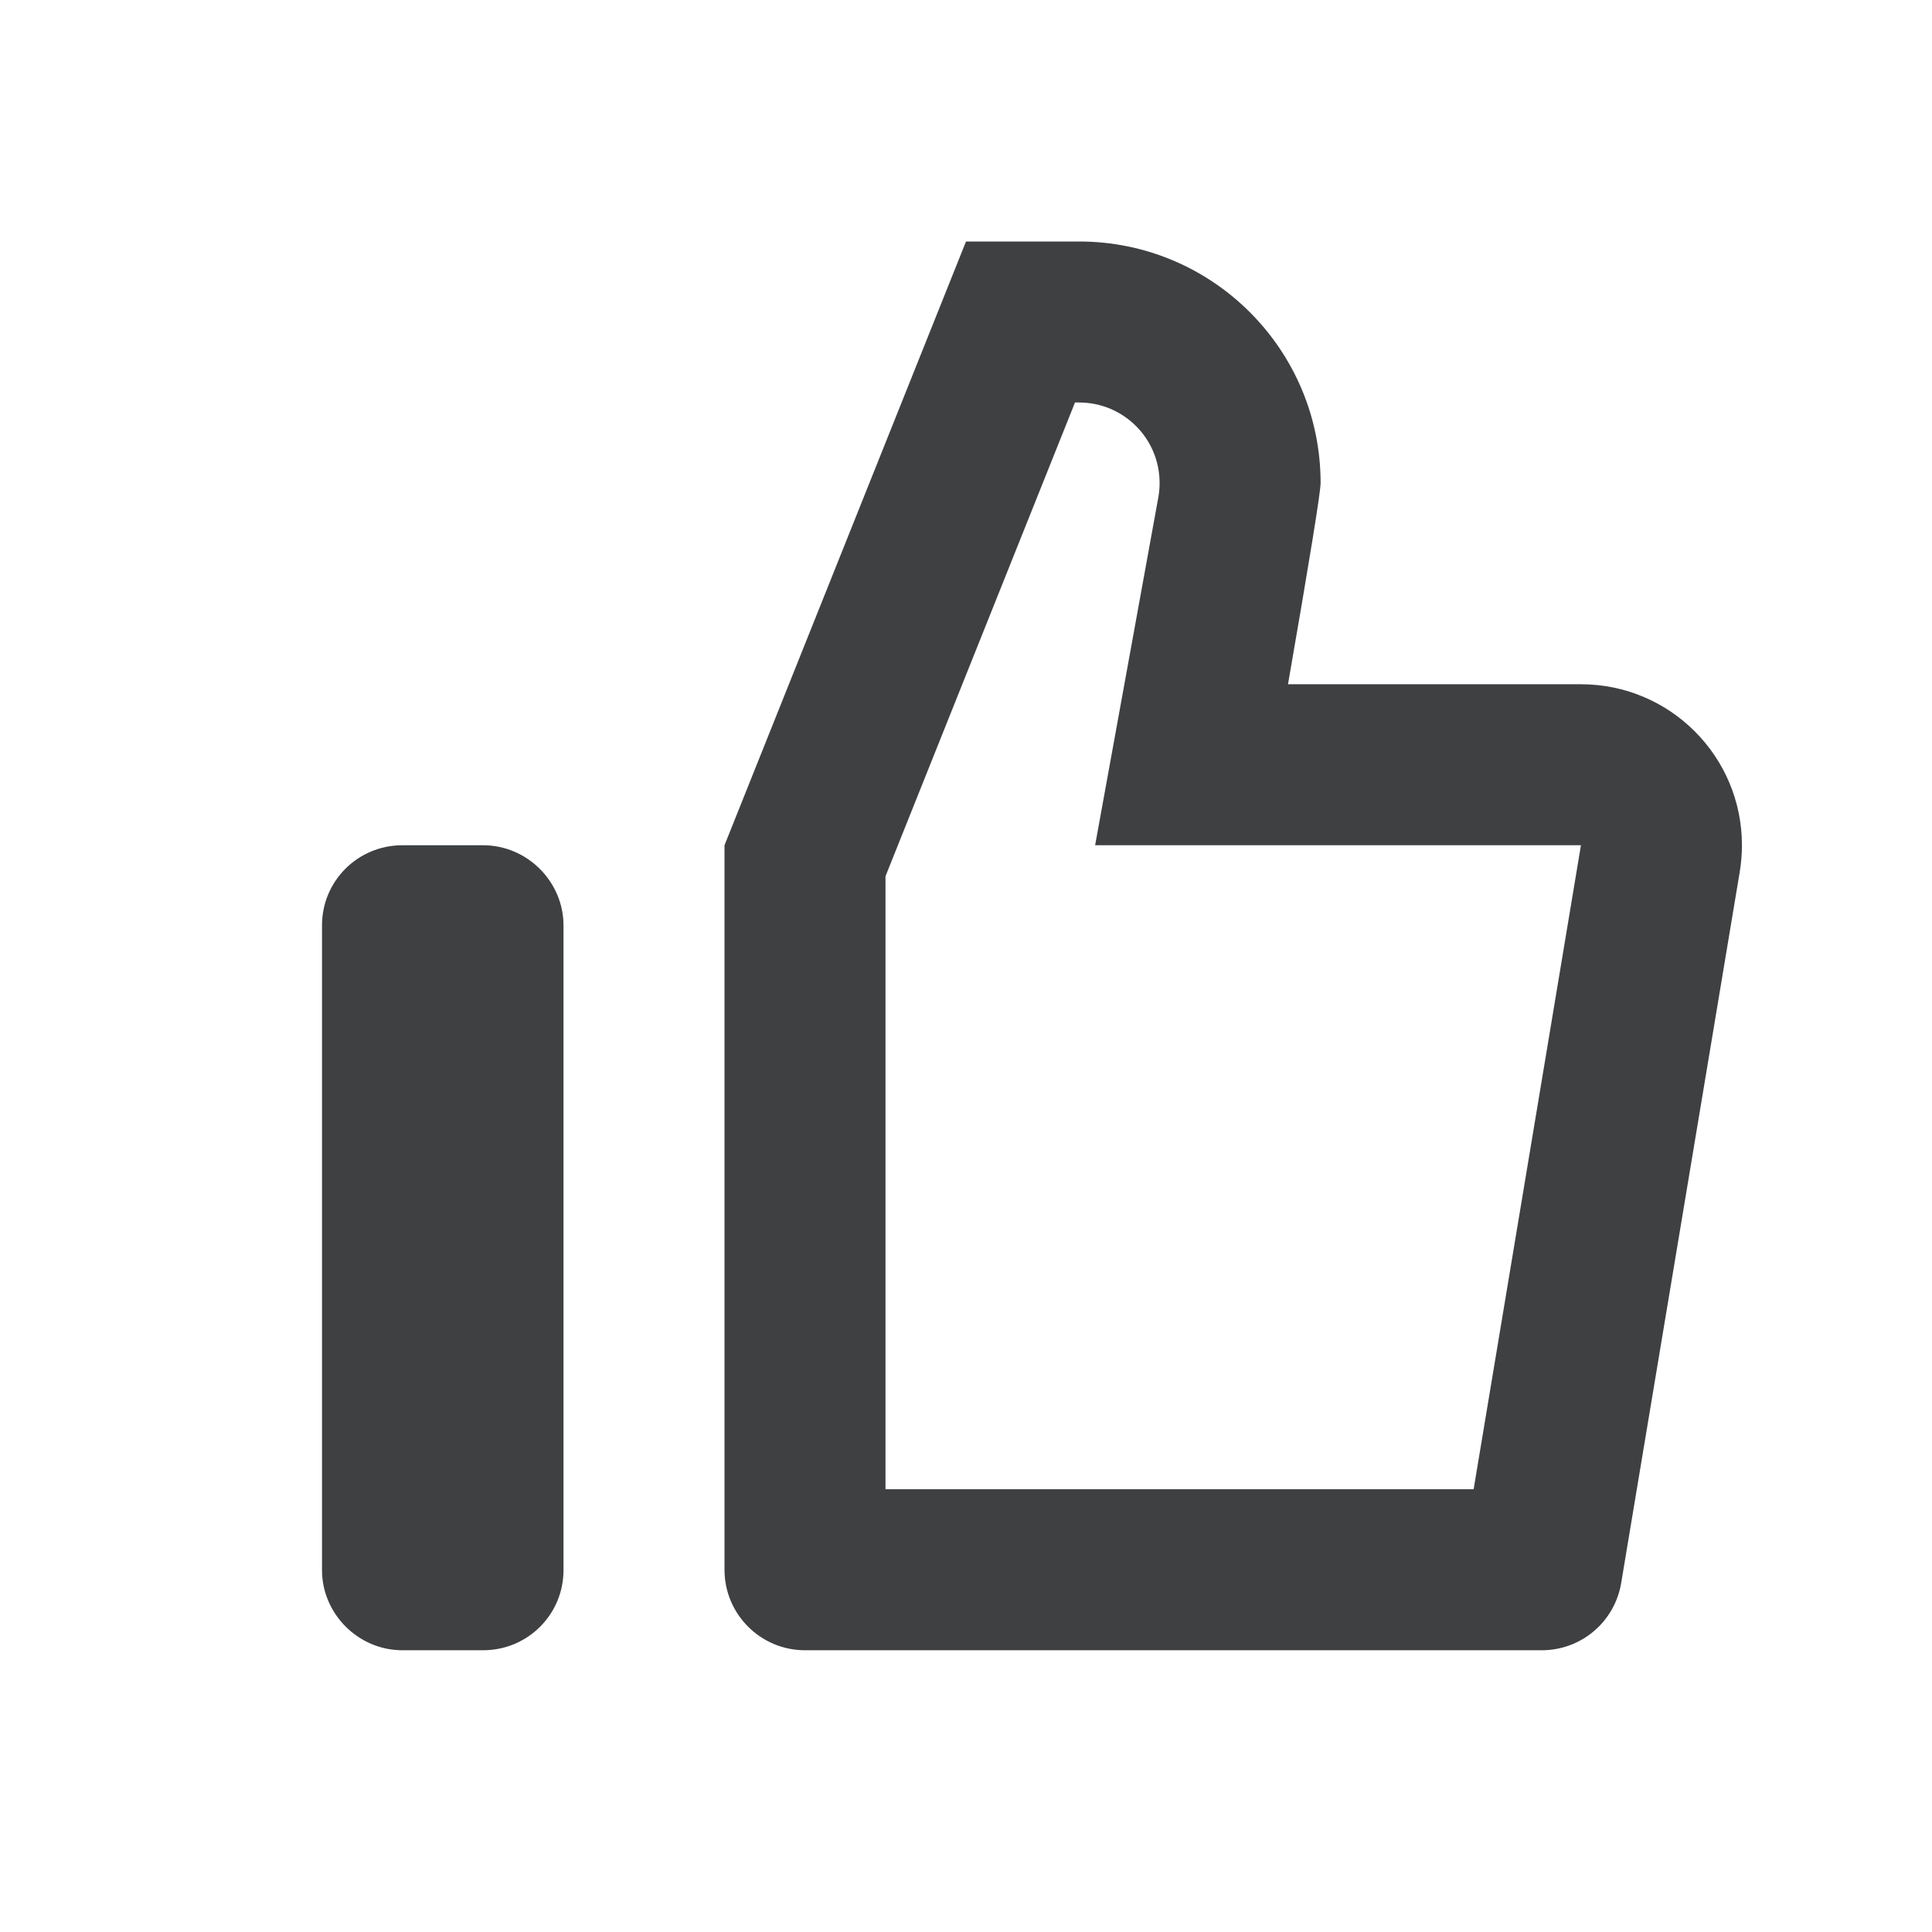
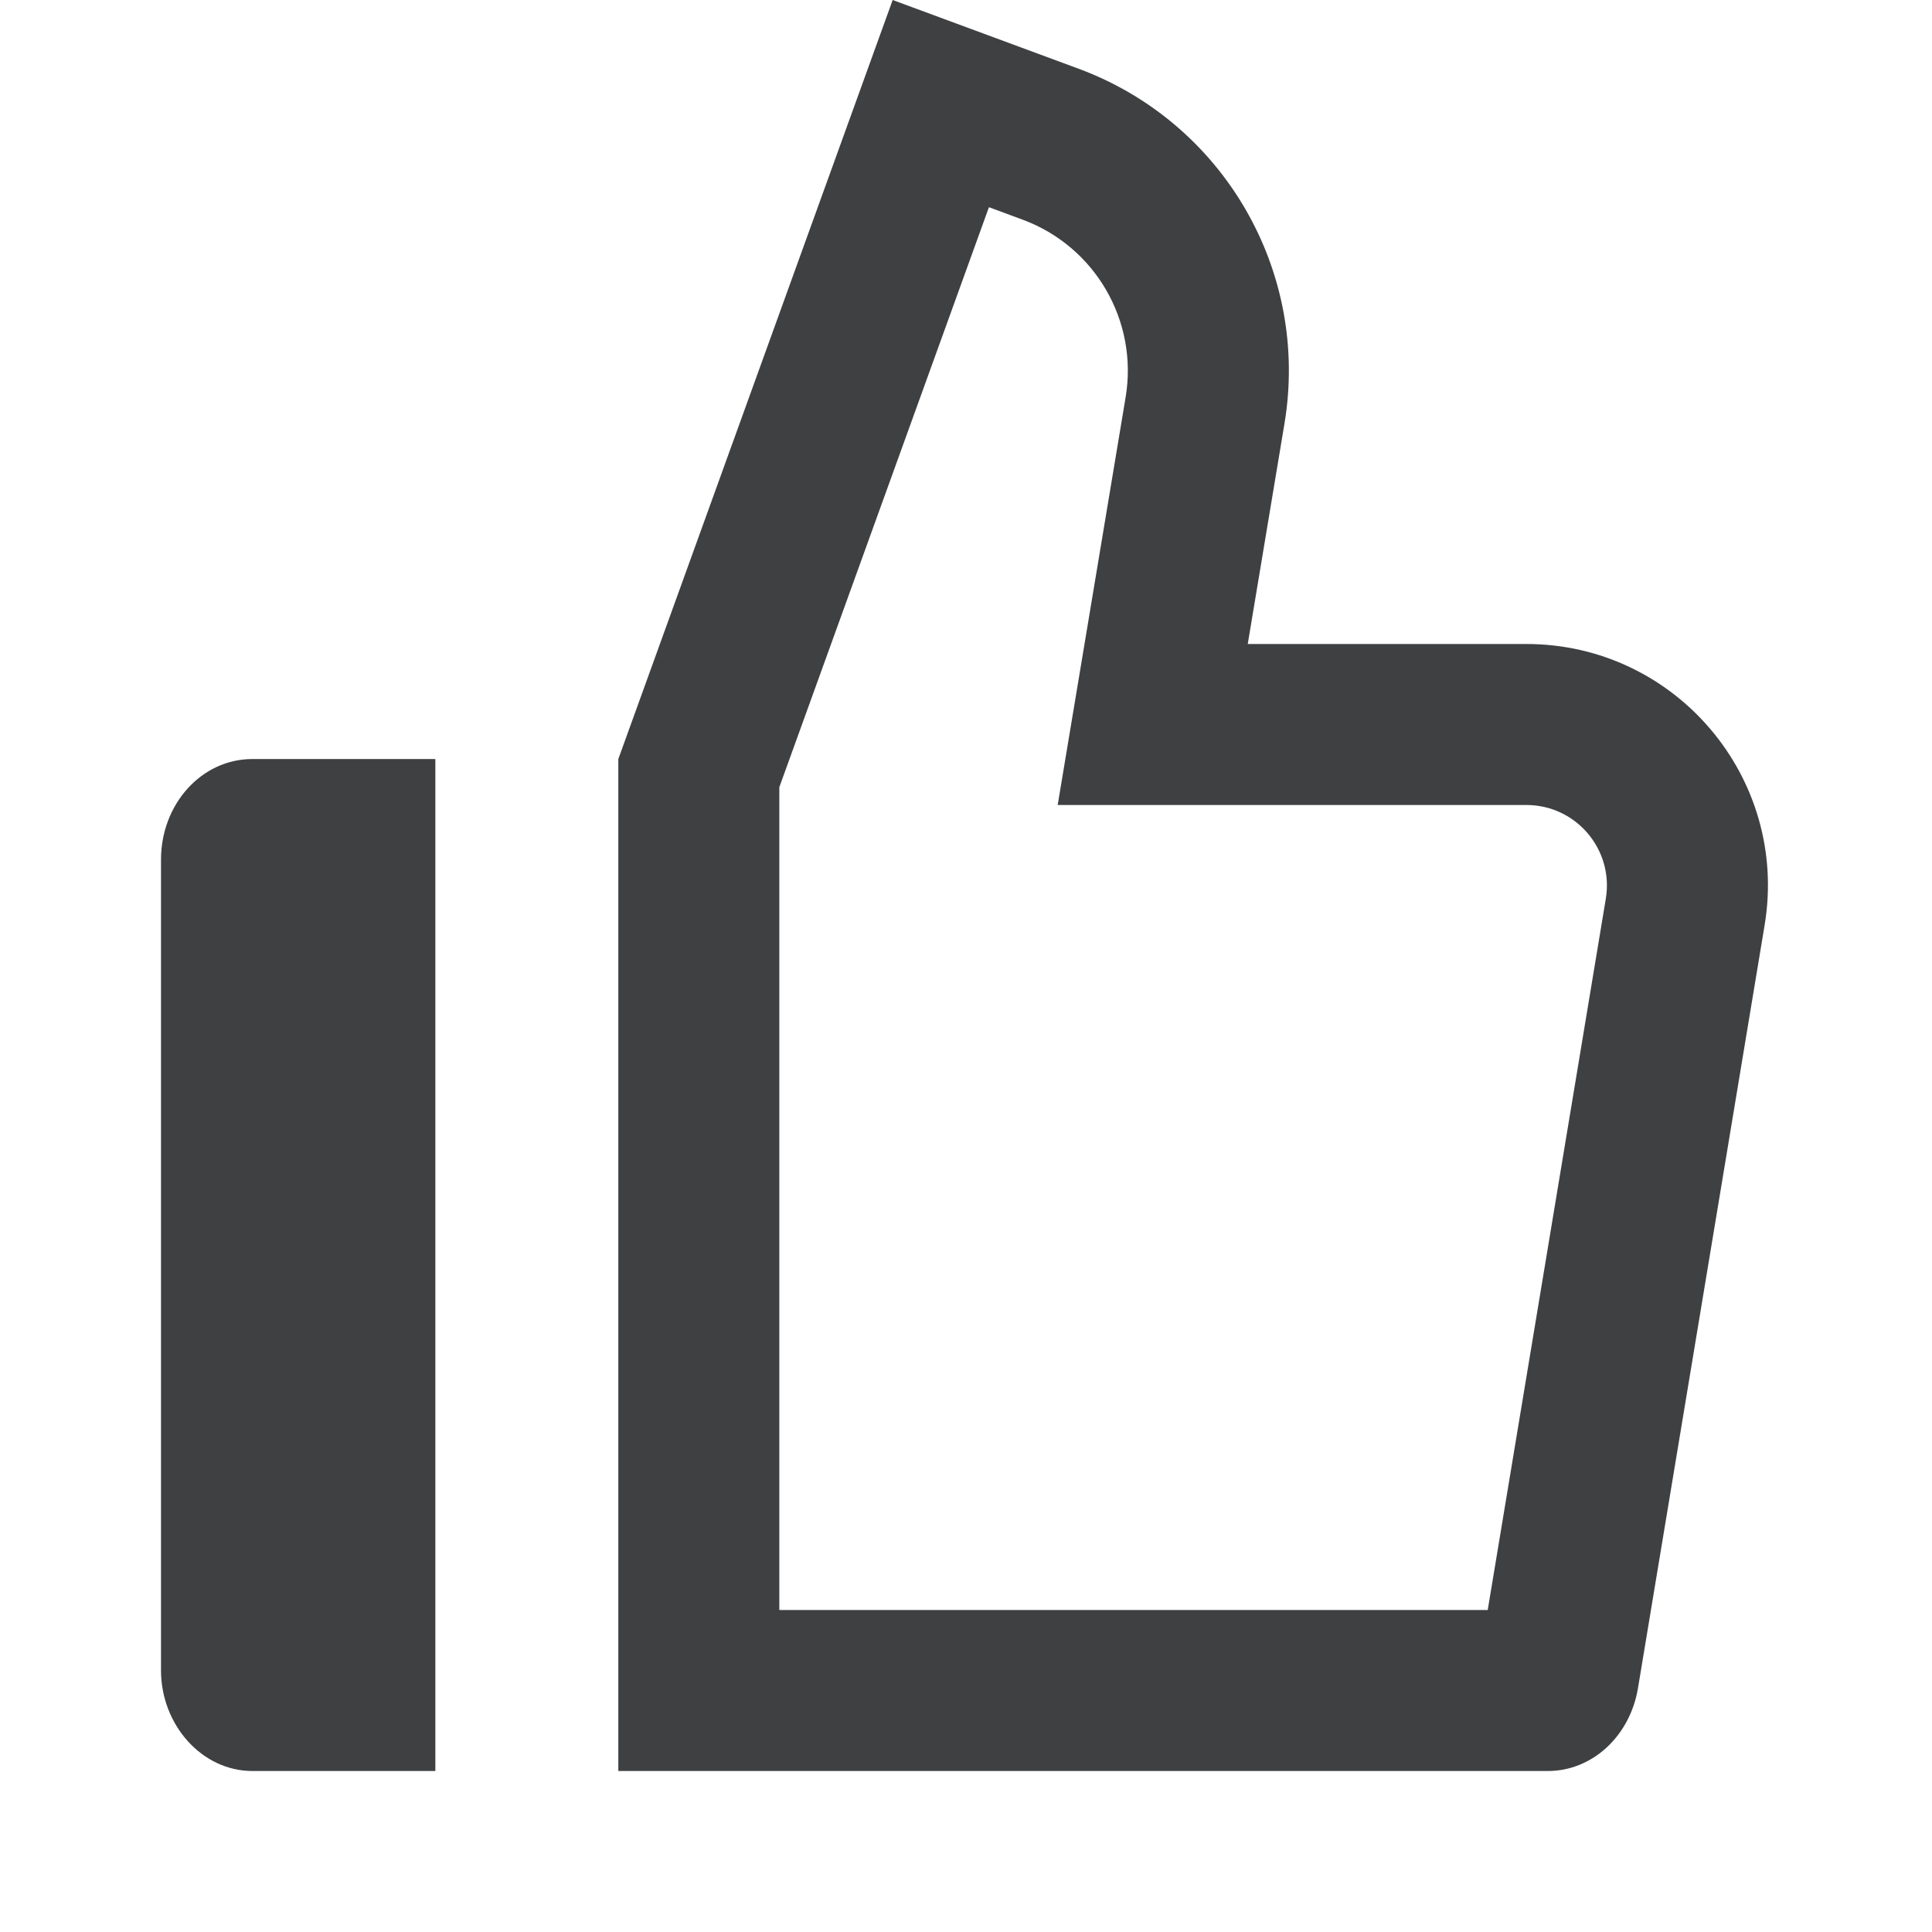
<svg xmlns="http://www.w3.org/2000/svg" width="24" height="24" viewBox="0 0 24 24" fill="none">
-   <path fill-rule="evenodd" clip-rule="evenodd" d="M4 11.495C4 10.946 4.443 10.5 4.999 10.5H6.001C6.553 10.5 7 10.956 7 11.495V19.505C7 20.054 6.557 20.5 6.001 20.5H4.999C4.447 20.5 4 20.044 4 19.505V11.495ZM19.639 8.5C20.744 8.5 21.639 9.395 21.639 10.5C21.639 10.61 21.63 10.72 21.612 10.829L20.139 19.664C20.059 20.147 19.642 20.5 19.153 20.5H10C9.448 20.5 9 20.052 9 19.5V10.5L12 3H13.405C15.062 3 16.405 4.343 16.405 6C16.405 6.112 16.27 6.945 16 8.5H19.639ZM11 10.885V18.5H18.306L19.639 10.5H13.604L14.389 6.179C14.4 6.12 14.405 6.06 14.405 6C14.405 5.448 13.958 5 13.405 5H13.354L11 10.885Z" fill="#3E4042" />
+   <path fill-rule="evenodd" clip-rule="evenodd" d="M13.139 10L13.983 4.934C14.141 3.987 13.604 3.062 12.704 2.729L12.285 2.574L9.681 9.779V20H18.481L19.948 11.164C20.049 10.554 19.579 10 18.961 10H13.139ZM7.681 9.429L11.089 0L13.397 0.853C15.198 1.519 16.272 3.369 15.956 5.263L15.5 8H18.961C20.814 8 22.224 9.663 21.921 11.491L20.348 20.968C20.25 21.566 19.779 22 19.23 22H7.681V9.429Z" fill="#3E4042" />
+   <path d="M3.135 9.429C2.503 9.429 2 9.989 2 10.68V20.749C2 21.427 2.508 22 3.135 22H5.408V9.429H3.135Z" fill="#3E4042" />
</svg>
